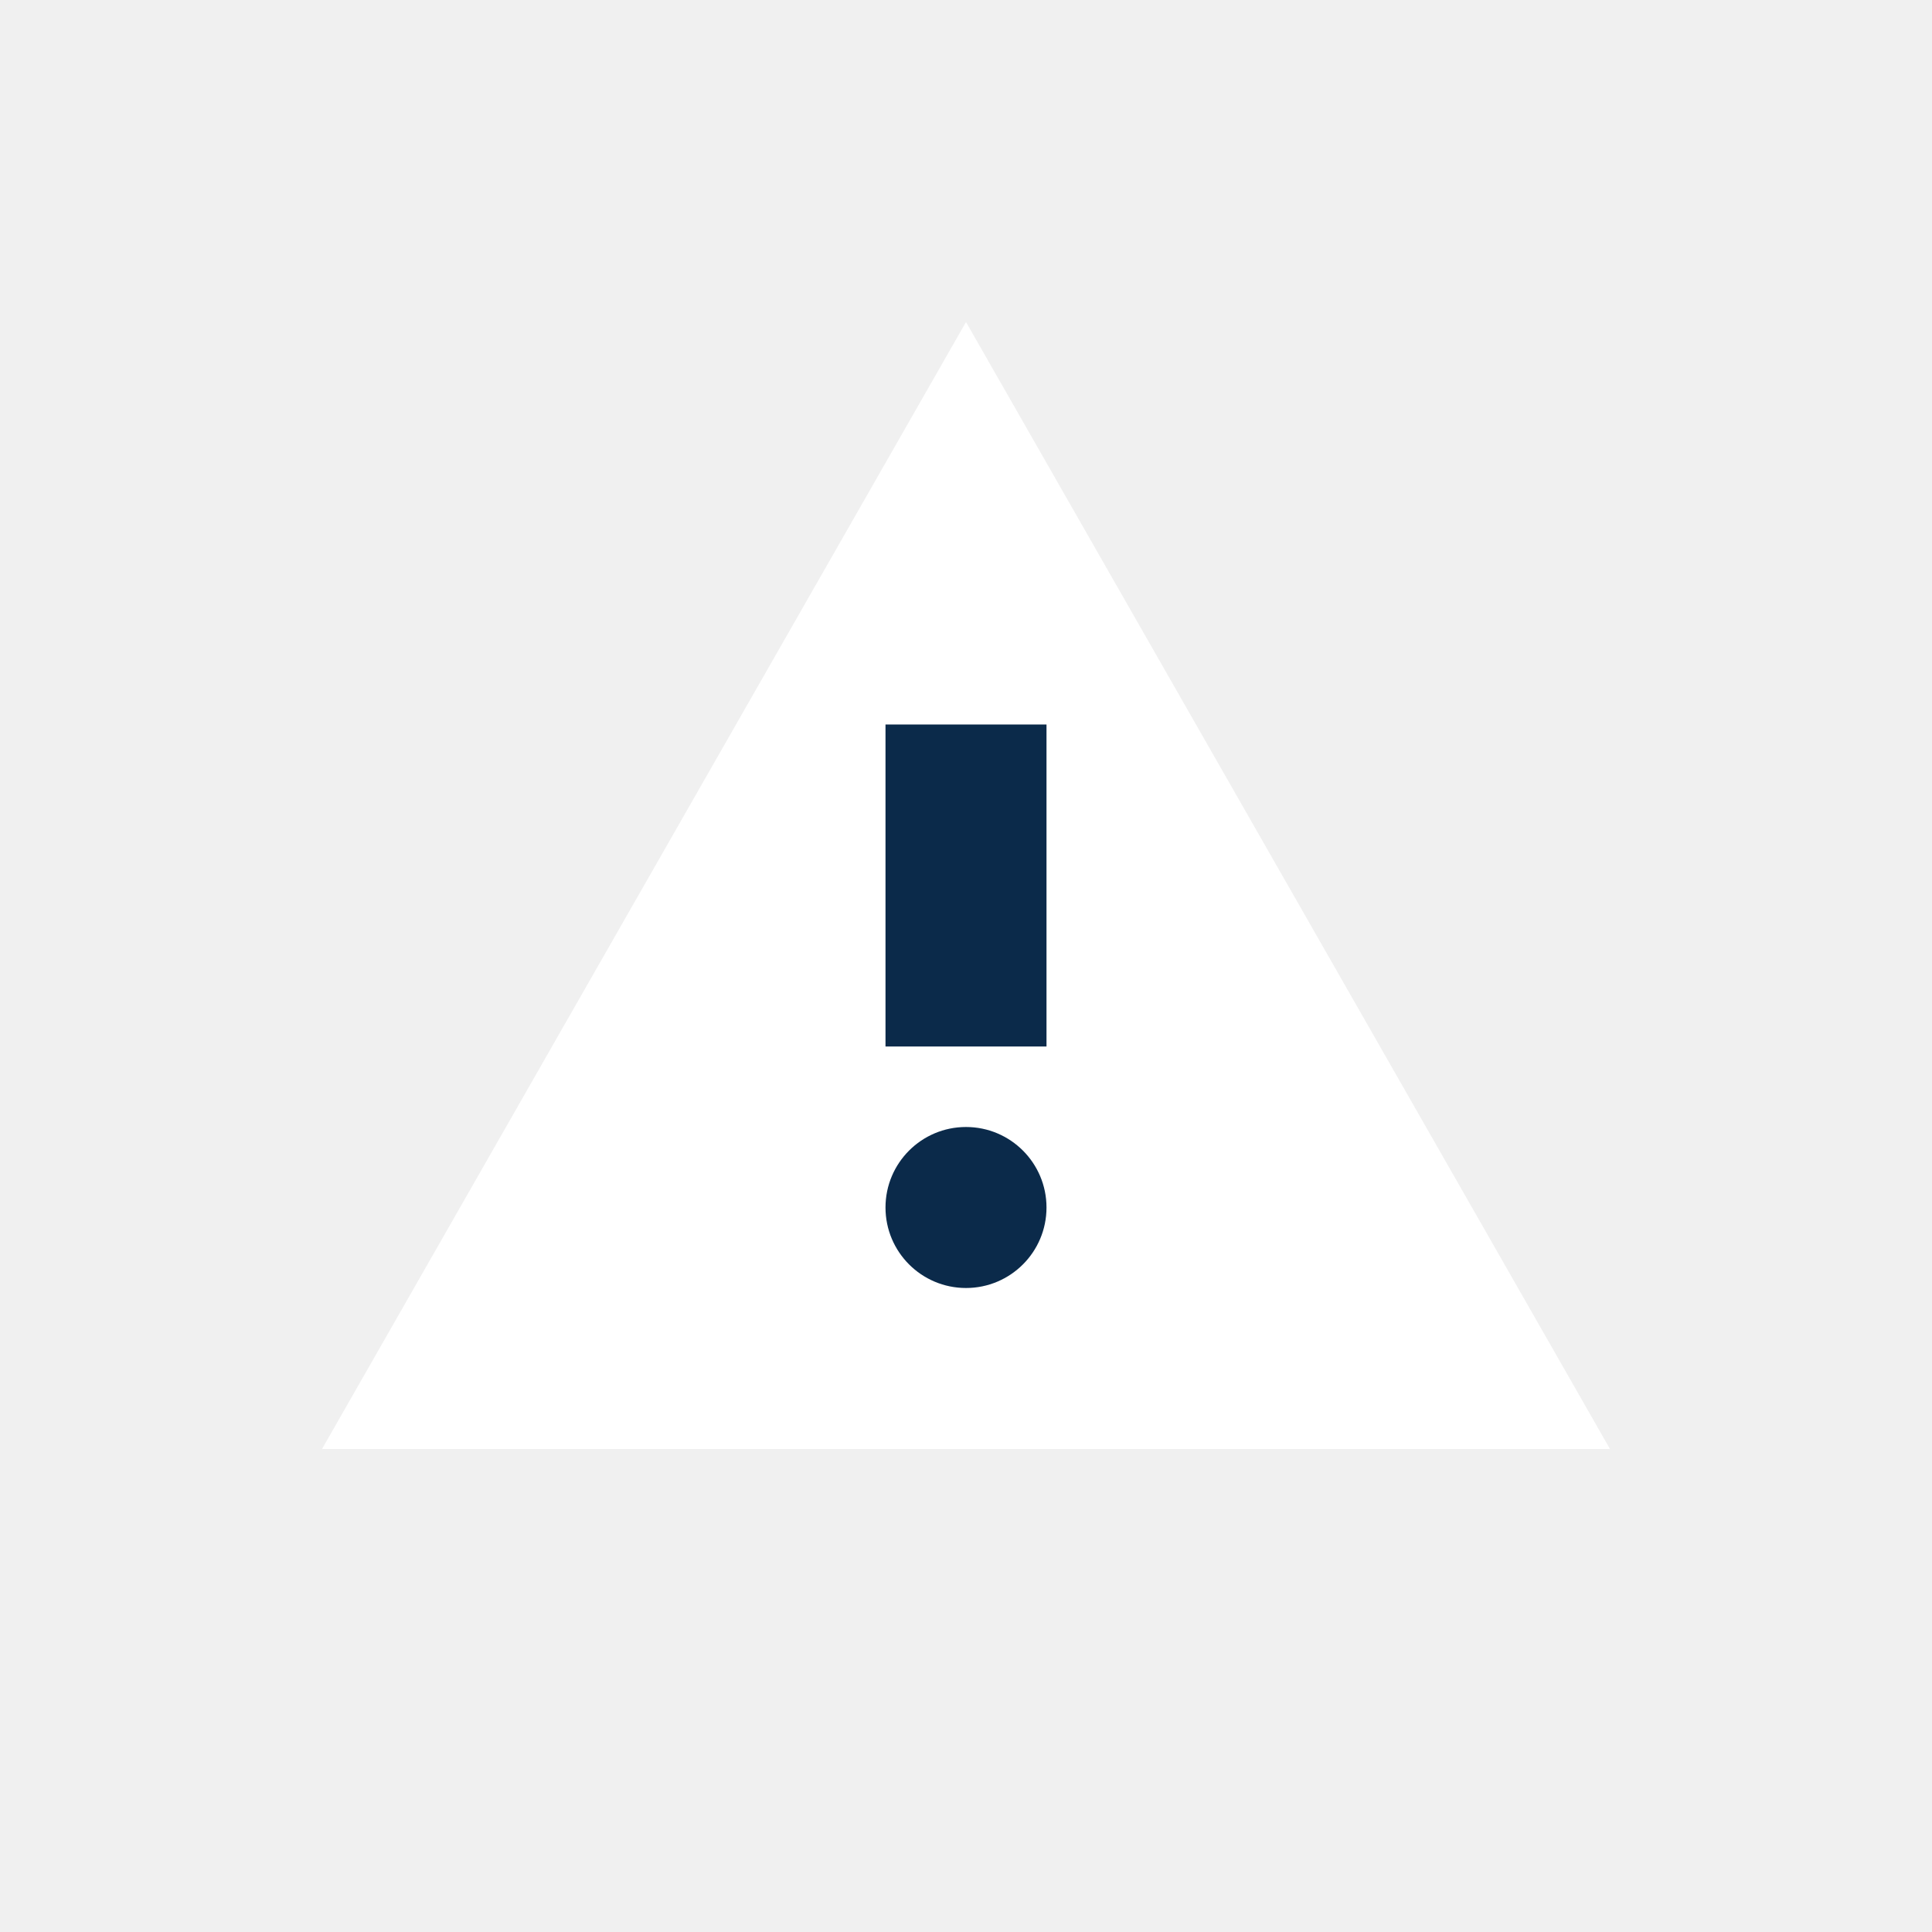
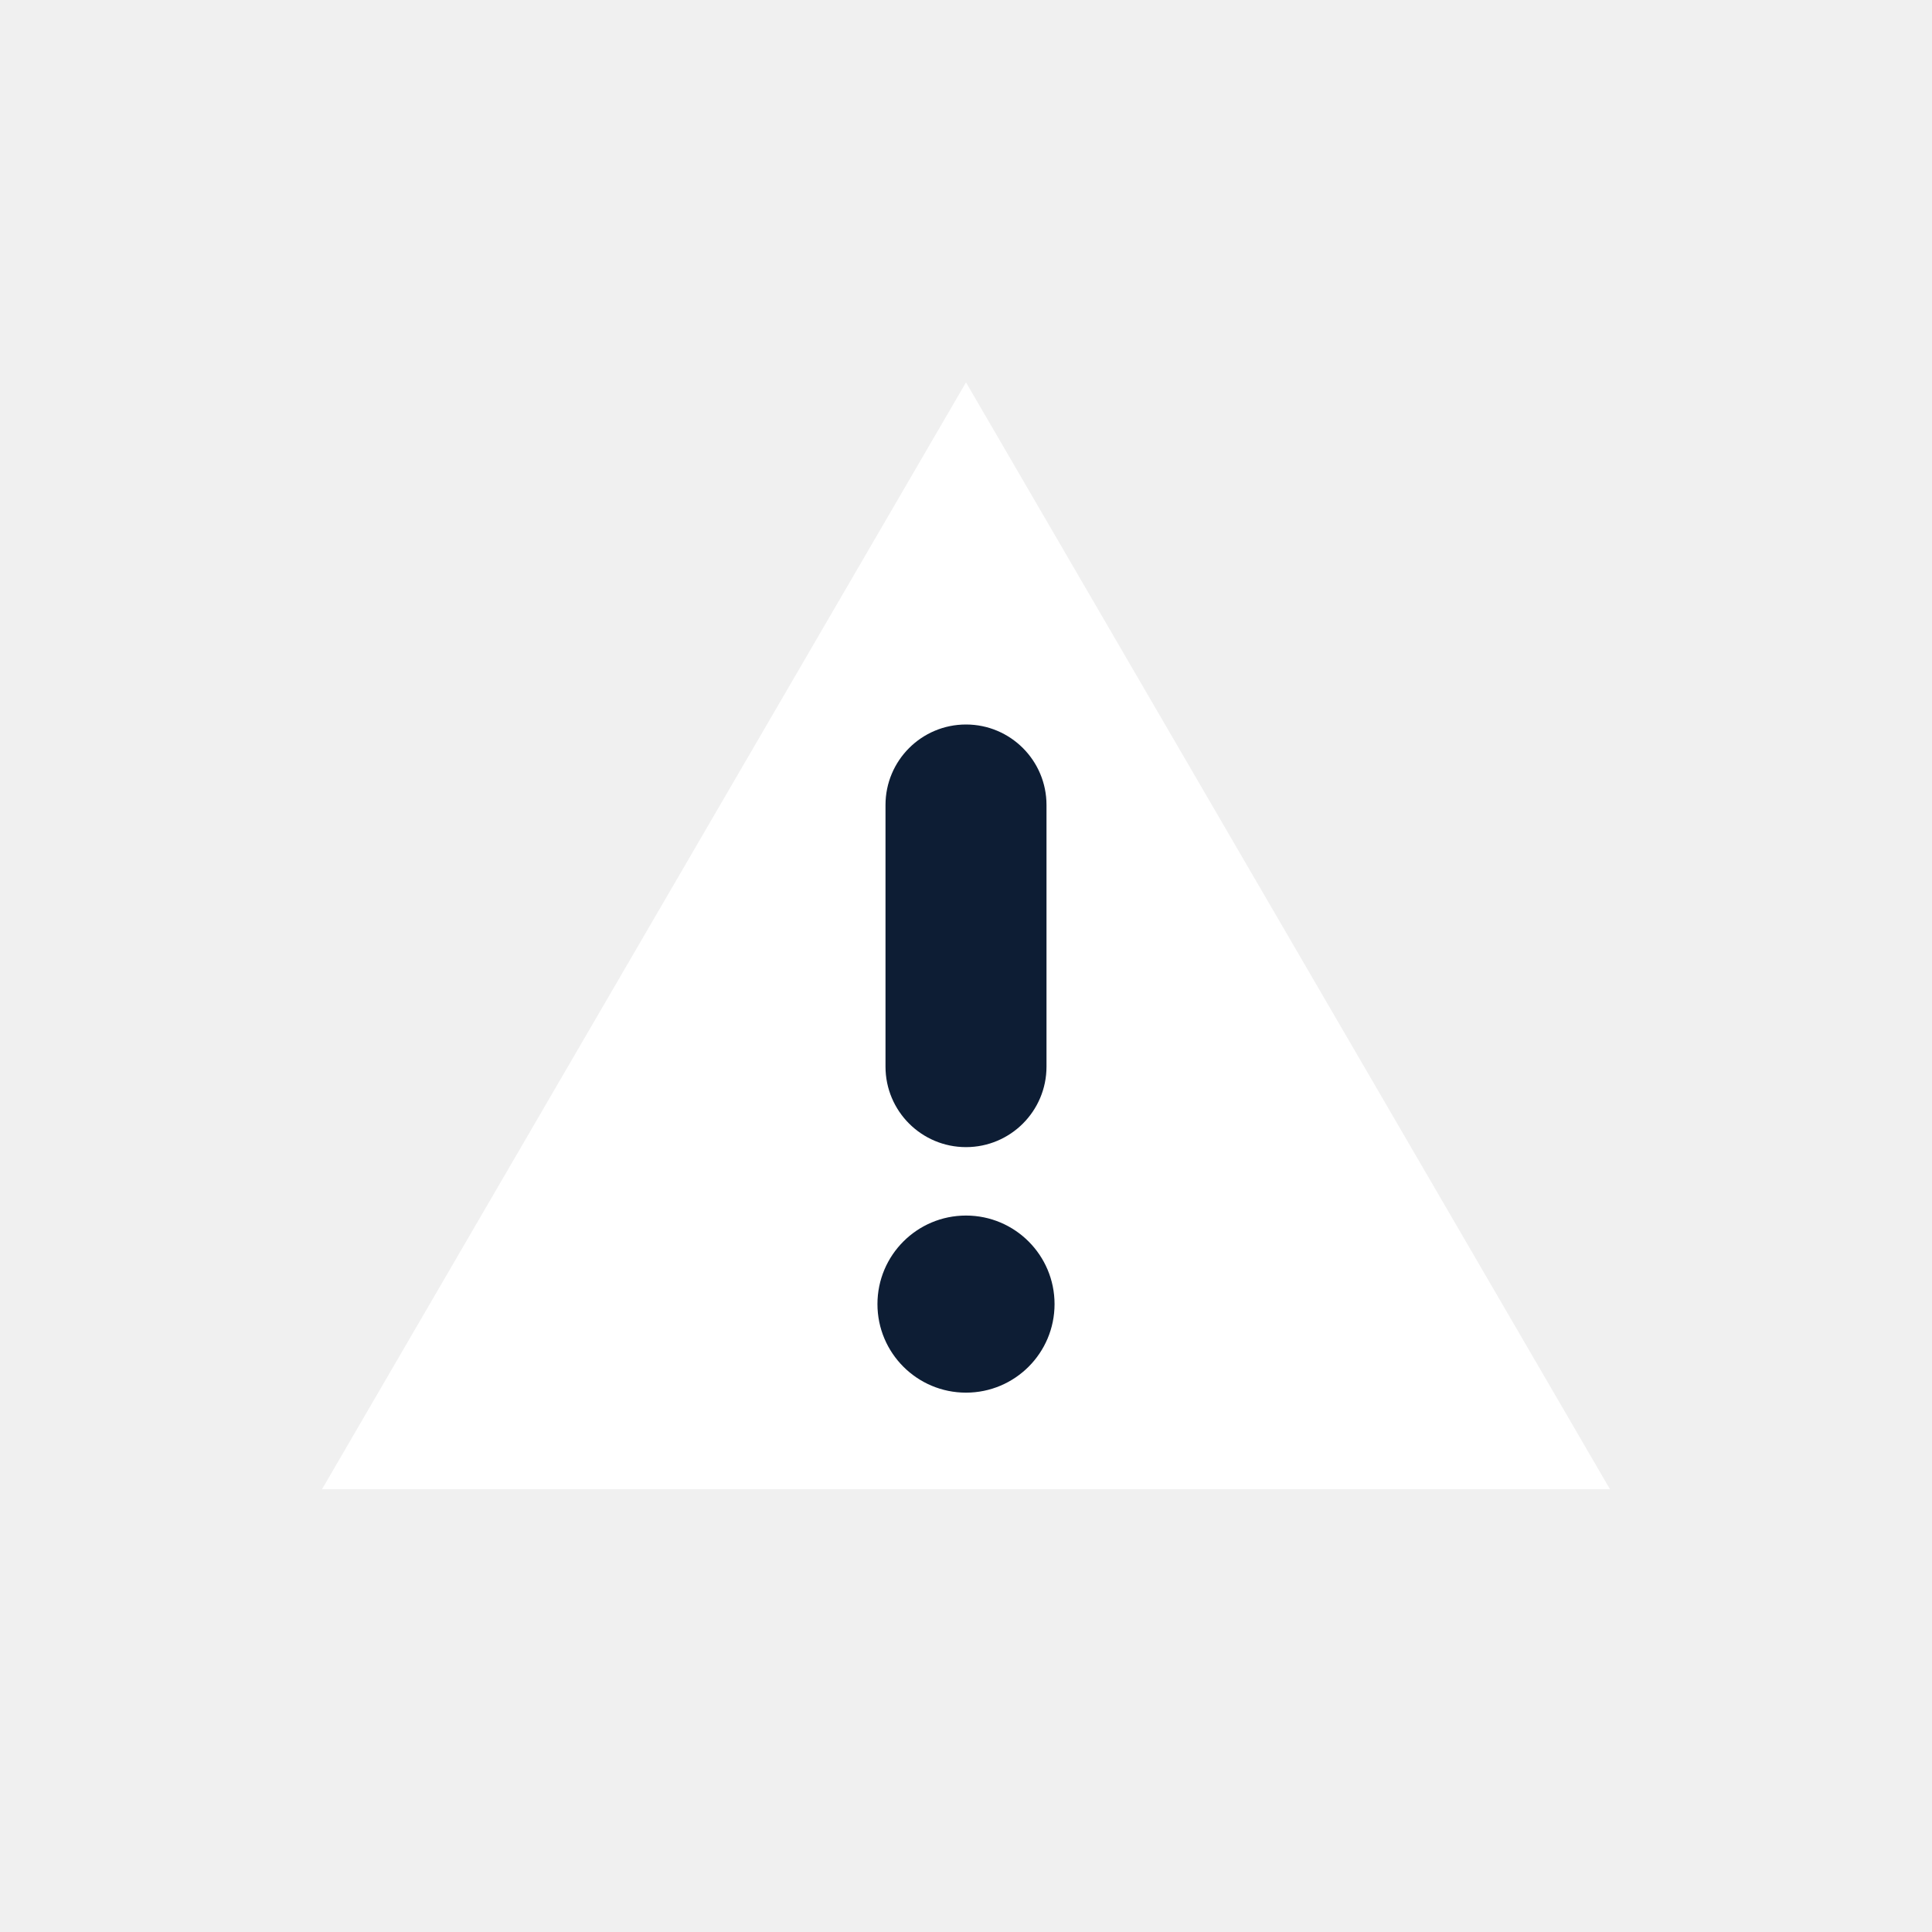
- <svg xmlns="http://www.w3.org/2000/svg" width="24" height="24" viewBox="0 0 24 24">
-   <path d="M12 4 L20 18 H4 Z" fill="white" />
-   <rect x="11" y="9" width="2" height="4" fill="#0b2a4a" />
-   <circle cx="12" cy="15" r="1" fill="#0b2a4a" />
+ <svg xmlns="http://www.w3.org/2000/svg" width="24" height="24" viewBox="0 0 24 24" fill="none">
+   <path d="M12 4.75L20 18.5H4z" fill="white" />
+   <rect x="11" y="9" width="2" height="5.25" rx="1" fill="#0d1d34" />
+   <circle cx="12" cy="16.2" r="1.1" fill="#0d1d34" />
</svg>
